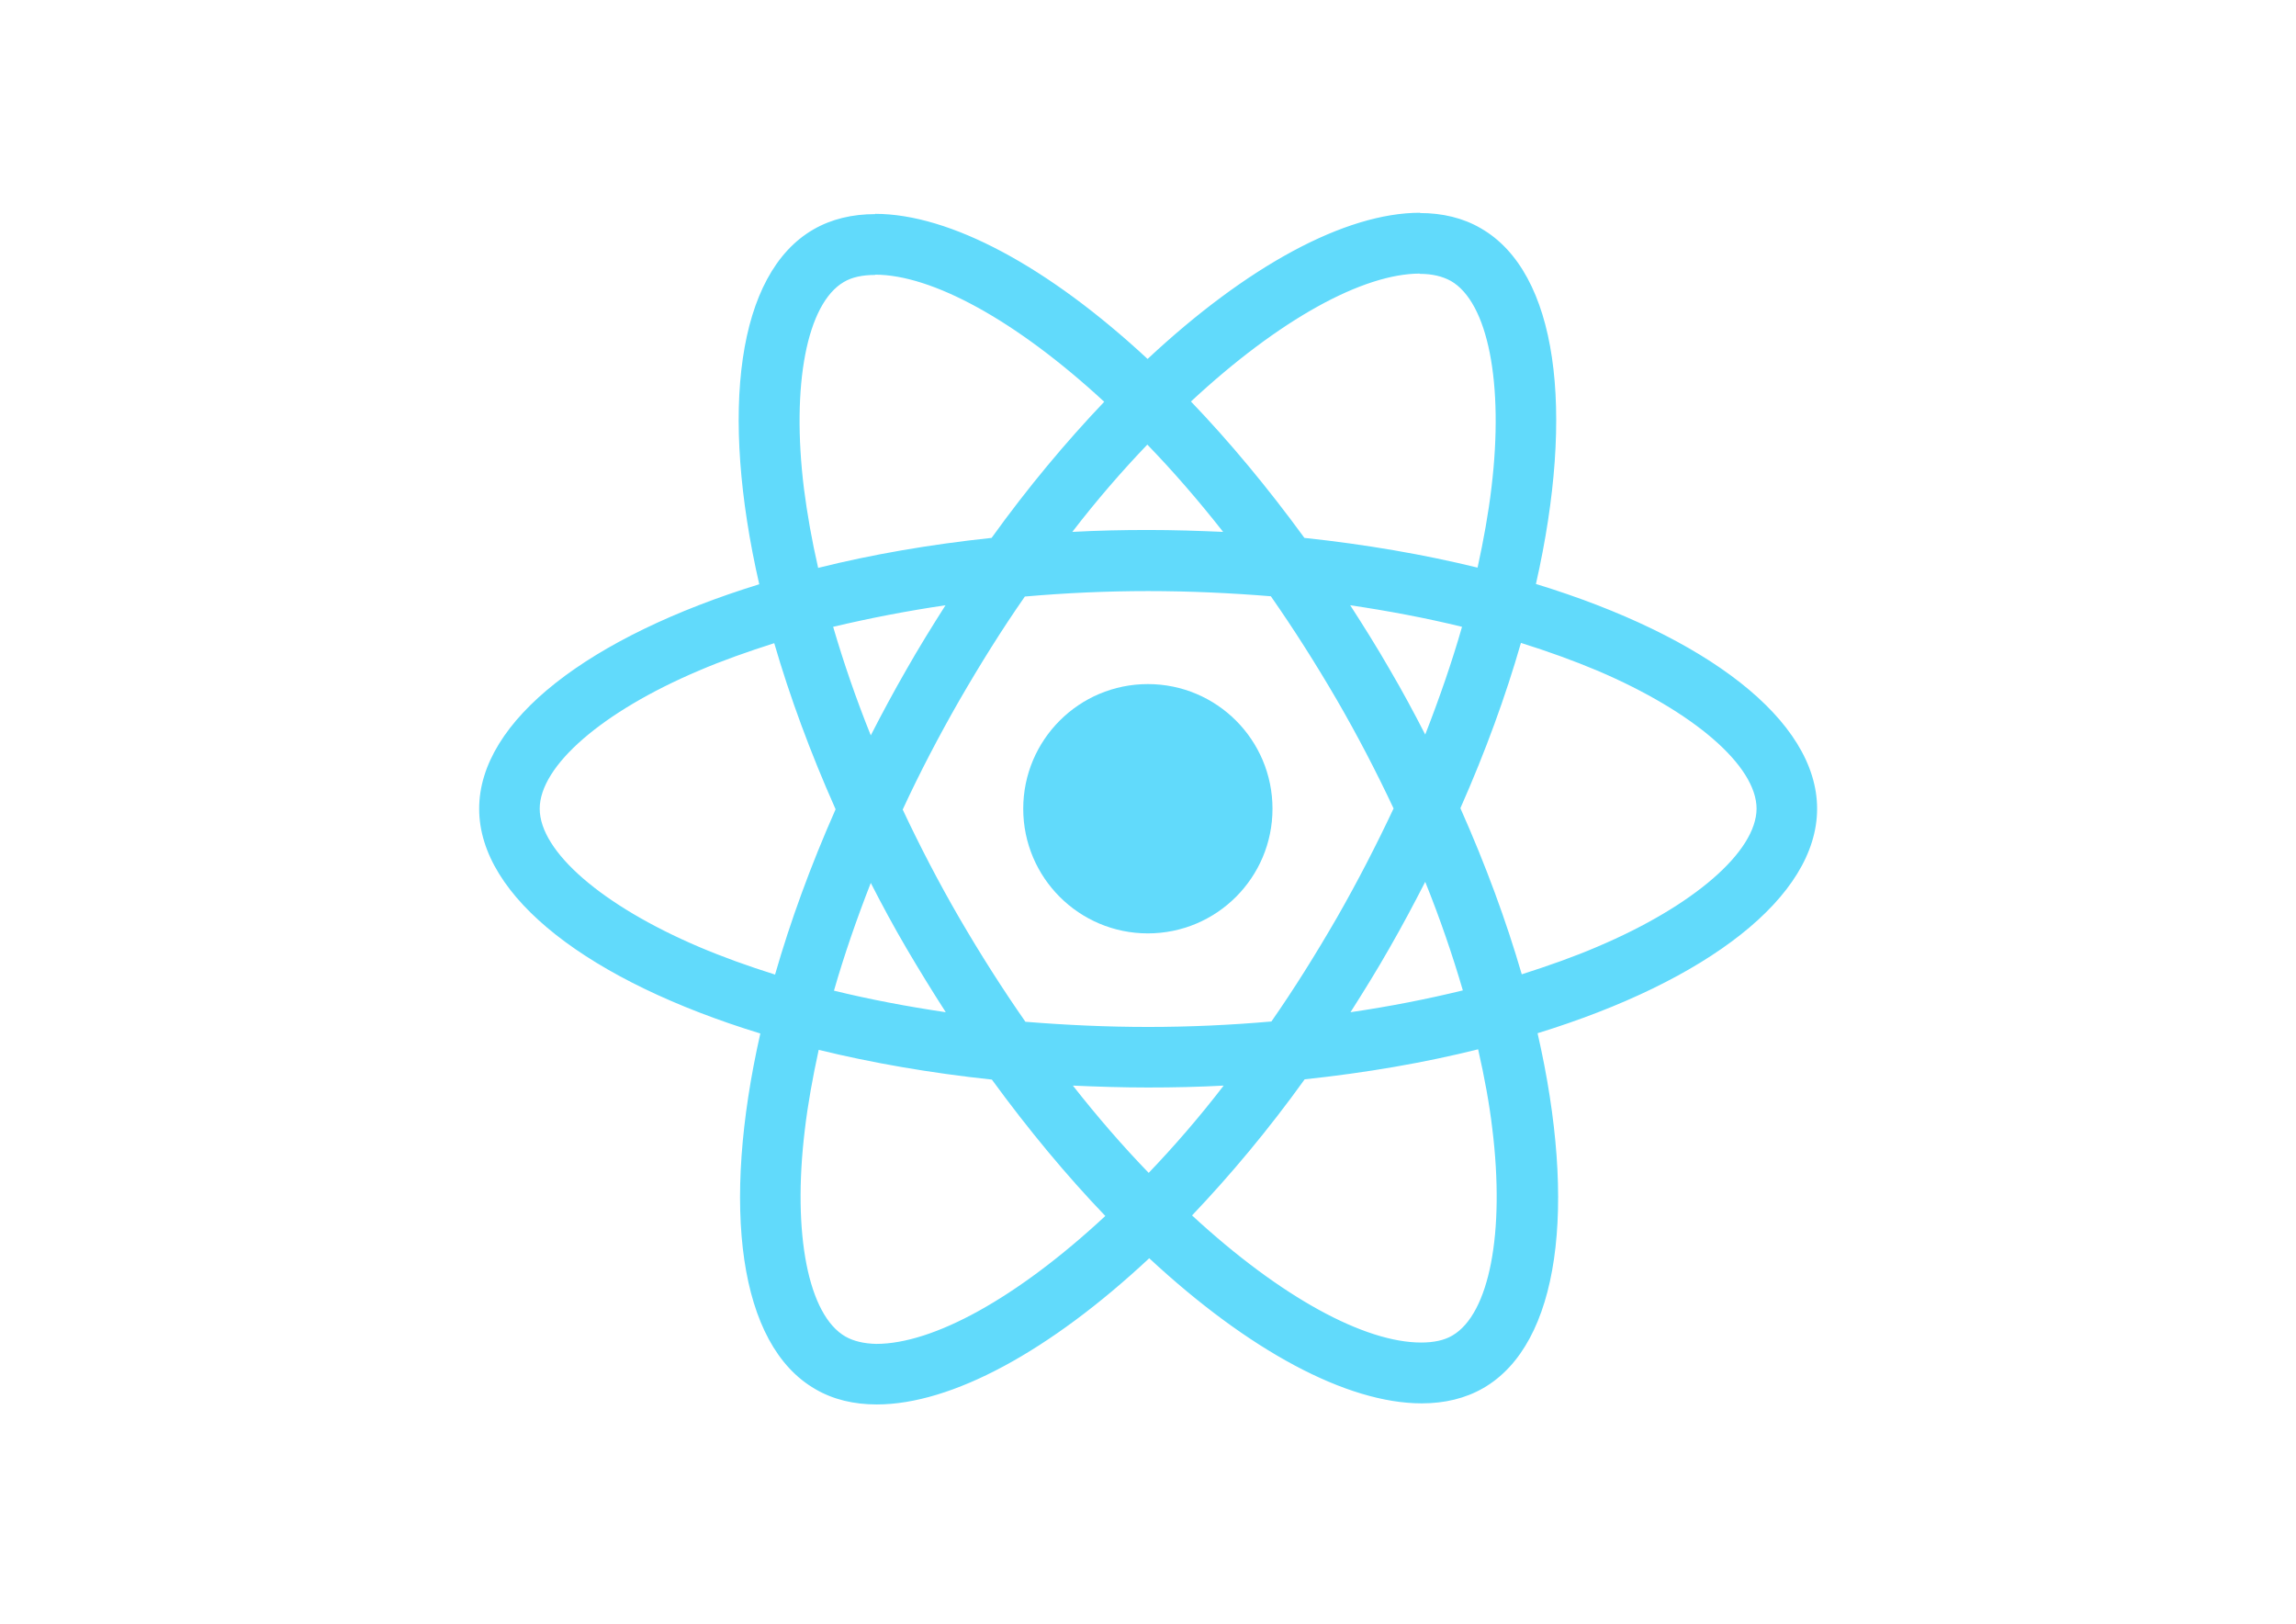
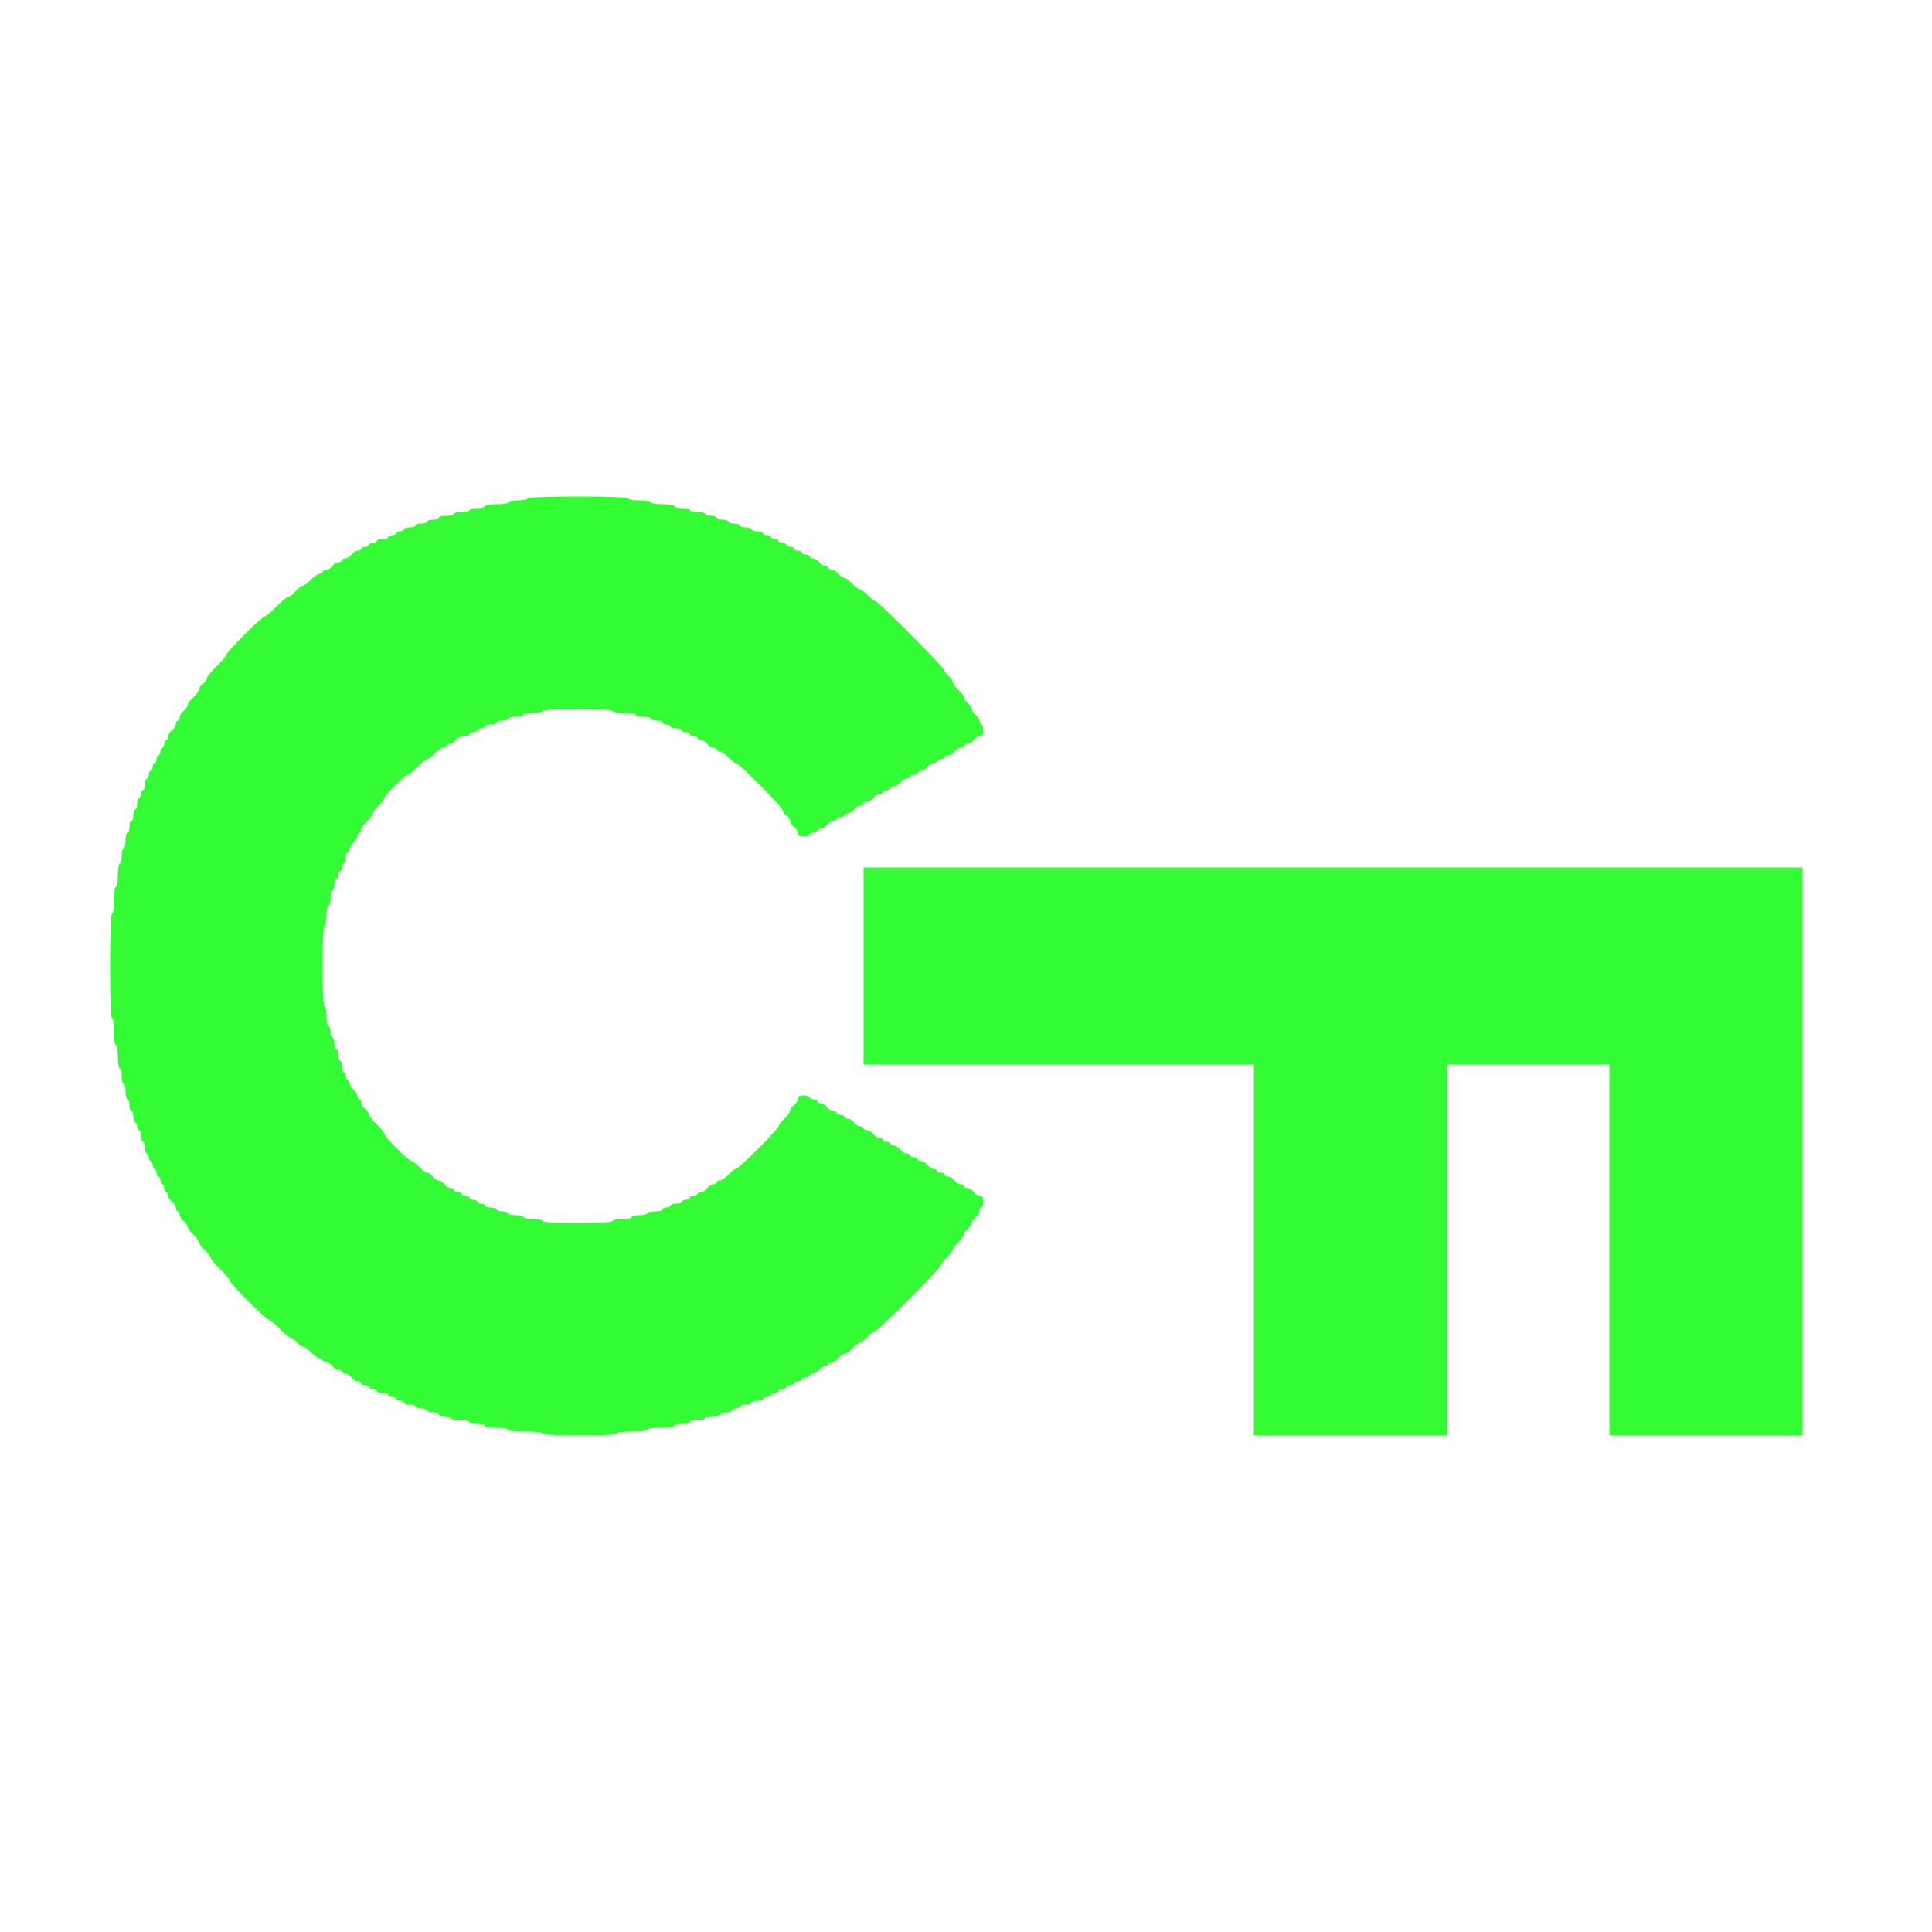
- <svg xmlns="http://www.w3.org/2000/svg" viewBox="0 0 841.9 595.3">
-   <g fill="#61DAFB">
-     <path d="M666.3 296.5c0-32.5-40.7-63.3-103.1-82.4 14.4-63.6 8-114.2-20.2-130.4-6.5-3.8-14.1-5.6-22.4-5.6v22.3c4.6 0 8.3.9 11.4 2.6 13.6 7.8 19.5 37.5 14.9 75.7-1.1 9.4-2.9 19.3-5.1 29.4-19.6-4.8-41-8.5-63.5-10.9-13.5-18.5-27.5-35.3-41.6-50 32.6-30.3 63.2-46.9 84-46.9V78c-27.5 0-63.5 19.6-99.9 53.6-36.4-33.8-72.4-53.2-99.9-53.2v22.3c20.7 0 51.4 16.5 84 46.6-14 14.7-28 31.4-41.3 49.9-22.6 2.4-44 6.1-63.6 11-2.3-10-4-19.7-5.2-29-4.7-38.2 1.1-67.9 14.6-75.8 3-1.8 6.9-2.6 11.5-2.6V78.5c-8.4 0-16 1.8-22.6 5.6-28.1 16.2-34.4 66.7-19.9 130.1-62.2 19.2-102.7 49.9-102.7 82.3 0 32.5 40.7 63.3 103.1 82.4-14.4 63.6-8 114.2 20.2 130.4 6.5 3.8 14.1 5.6 22.5 5.6 27.5 0 63.5-19.6 99.9-53.6 36.4 33.8 72.4 53.2 99.9 53.2 8.4 0 16-1.8 22.6-5.6 28.1-16.2 34.4-66.7 19.9-130.1 62-19.1 102.5-49.9 102.5-82.3zm-130.2-66.7c-3.7 12.9-8.3 26.2-13.5 39.5-4.1-8-8.4-16-13.1-24-4.6-8-9.5-15.8-14.4-23.4 14.2 2.1 27.9 4.7 41 7.9zm-45.8 106.5c-7.8 13.5-15.8 26.3-24.1 38.2-14.9 1.3-30 2-45.2 2-15.1 0-30.2-.7-45-1.9-8.3-11.9-16.4-24.6-24.2-38-7.6-13.1-14.5-26.4-20.8-39.8 6.2-13.4 13.2-26.8 20.7-39.9 7.8-13.5 15.8-26.3 24.1-38.2 14.9-1.3 30-2 45.2-2 15.1 0 30.2.7 45 1.9 8.3 11.9 16.4 24.6 24.2 38 7.6 13.1 14.5 26.4 20.8 39.8-6.3 13.4-13.2 26.8-20.7 39.9zm32.3-13c5.4 13.4 10 26.8 13.8 39.8-13.1 3.2-26.9 5.9-41.2 8 4.9-7.7 9.8-15.6 14.4-23.7 4.6-8 8.9-16.1 13-24.1zM421.2 430c-9.3-9.6-18.6-20.3-27.8-32 9 .4 18.2.7 27.5.7 9.4 0 18.7-.2 27.8-.7-9 11.7-18.3 22.4-27.5 32zm-74.4-58.9c-14.2-2.1-27.9-4.7-41-7.9 3.7-12.9 8.3-26.2 13.5-39.5 4.1 8 8.4 16 13.1 24 4.7 8 9.5 15.8 14.4 23.4zM420.7 163c9.3 9.6 18.6 20.3 27.8 32-9-.4-18.2-.7-27.5-.7-9.4 0-18.7.2-27.8.7 9-11.7 18.3-22.4 27.5-32zm-74 58.9c-4.9 7.7-9.8 15.6-14.4 23.7-4.6 8-8.9 16-13 24-5.4-13.4-10-26.8-13.8-39.8 13.1-3.1 26.9-5.8 41.2-7.9zm-90.5 125.2c-35.4-15.1-58.3-34.9-58.3-50.6 0-15.7 22.9-35.6 58.3-50.6 8.6-3.7 18-7 27.7-10.1 5.7 19.6 13.2 40 22.5 60.9-9.2 20.8-16.6 41.1-22.2 60.6-9.9-3.1-19.3-6.5-28-10.2zM310 490c-13.6-7.8-19.5-37.5-14.9-75.7 1.1-9.4 2.9-19.3 5.1-29.4 19.6 4.8 41 8.5 63.5 10.9 13.5 18.5 27.5 35.3 41.6 50-32.6 30.3-63.2 46.9-84 46.9-4.5-.1-8.3-1-11.3-2.7zm237.2-76.2c4.7 38.2-1.1 67.9-14.6 75.8-3 1.8-6.9 2.6-11.5 2.6-20.7 0-51.4-16.5-84-46.6 14-14.7 28-31.4 41.3-49.9 22.6-2.4 44-6.1 63.6-11 2.3 10.1 4.1 19.8 5.2 29.1zm38.5-66.7c-8.6 3.7-18 7-27.7 10.1-5.7-19.6-13.2-40-22.5-60.9 9.2-20.8 16.6-41.1 22.2-60.6 9.9 3.1 19.3 6.5 28.1 10.2 35.4 15.1 58.3 34.9 58.3 50.6-.1 15.7-23 35.6-58.4 50.6zM320.8 78.4z" />
-     <circle cx="420.9" cy="296.5" r="45.7" />
-     <path d="M520.5 78.1z" />
+ <svg xmlns="http://www.w3.org/2000/svg" id="svg" width="4" height="4" viewBox="0, 0, 400,400" version="1.1">
+   <g id="svgg">
+     <path id="path0" d="M109.200 103.200 C 109.200 103.420,108.300 103.600,107.200 103.600 C 106.100 103.600,105.200 103.780,105.200 104.000 C 105.200 104.222,104.133 104.400,102.800 104.400 C 101.467 104.400,100.400 104.578,100.400 104.800 C 100.400 105.020,99.680 105.200,98.800 105.200 C 97.920 105.200,97.200 105.380,97.200 105.600 C 97.200 105.820,96.480 106.000,95.600 106.000 C 94.720 106.000,94.000 106.180,94.000 106.400 C 94.000 106.620,93.280 106.800,92.400 106.800 C 91.520 106.800,90.800 106.980,90.800 107.200 C 90.800 107.420,90.260 107.600,89.600 107.600 C 88.940 107.600,88.400 107.780,88.400 108.000 C 88.400 108.220,87.860 108.400,87.200 108.400 C 86.540 108.400,86.000 108.580,86.000 108.800 C 86.000 109.020,85.460 109.200,84.800 109.200 C 84.140 109.200,83.600 109.380,83.600 109.600 C 83.600 109.820,83.240 110.000,82.800 110.000 C 82.360 110.000,82.000 110.180,82.000 110.400 C 82.000 110.620,81.640 110.800,81.200 110.800 C 80.760 110.800,80.400 110.980,80.400 111.200 C 80.400 111.420,79.860 111.600,79.200 111.600 C 78.540 111.600,78.000 111.780,78.000 112.000 C 78.000 112.220,77.640 112.400,77.200 112.400 C 76.760 112.400,76.400 112.580,76.400 112.800 C 76.400 113.020,76.040 113.200,75.600 113.200 C 75.160 113.200,74.800 113.380,74.800 113.600 C 74.800 113.820,74.480 114.000,74.088 114.000 C 73.697 114.000,73.117 114.360,72.800 114.800 C 72.483 115.240,71.903 115.600,71.512 115.600 C 71.120 115.600,70.800 115.780,70.800 116.000 C 70.800 116.220,70.480 116.400,70.088 116.400 C 69.697 116.400,69.117 116.760,68.800 117.200 C 68.483 117.640,67.903 118.000,67.512 118.000 C 67.120 118.000,66.800 118.180,66.800 118.400 C 66.800 118.620,66.512 118.800,66.160 118.800 C 65.809 118.800,65.017 119.340,64.400 120.000 C 63.783 120.660,63.063 121.200,62.800 121.200 C 62.537 121.200,61.817 121.740,61.200 122.400 C 60.583 123.060,59.870 123.600,59.614 123.600 C 59.358 123.600,58.271 124.500,57.200 125.600 C 56.129 126.700,55.058 127.600,54.821 127.600 C 54.258 127.600,46.800 135.058,46.800 135.621 C 46.800 135.858,45.900 136.929,44.800 138.000 C 43.700 139.071,42.800 140.190,42.800 140.486 C 42.800 140.781,42.440 141.283,42.000 141.600 C 41.560 141.917,41.200 142.425,41.200 142.728 C 41.200 143.031,40.660 143.783,40.000 144.400 C 39.340 145.017,38.800 145.769,38.800 146.072 C 38.800 146.375,38.440 146.883,38.000 147.200 C 37.560 147.517,37.200 148.097,37.200 148.488 C 37.200 148.880,37.020 149.200,36.800 149.200 C 36.580 149.200,36.400 149.520,36.400 149.912 C 36.400 150.303,36.040 150.883,35.600 151.200 C 35.160 151.517,34.800 152.097,34.800 152.488 C 34.800 152.880,34.620 153.200,34.400 153.200 C 34.180 153.200,34.000 153.560,34.000 154.000 C 34.000 154.440,33.820 154.800,33.600 154.800 C 33.380 154.800,33.200 155.160,33.200 155.600 C 33.200 156.040,33.020 156.400,32.800 156.400 C 32.580 156.400,32.400 156.760,32.400 157.200 C 32.400 157.640,32.220 158.000,32.000 158.000 C 31.780 158.000,31.600 158.360,31.600 158.800 C 31.600 159.240,31.420 159.600,31.200 159.600 C 30.980 159.600,30.800 159.960,30.800 160.400 C 30.800 160.840,30.620 161.200,30.400 161.200 C 30.180 161.200,30.000 161.740,30.000 162.400 C 30.000 163.060,29.820 163.600,29.600 163.600 C 29.380 163.600,29.200 163.960,29.200 164.400 C 29.200 164.840,29.020 165.200,28.800 165.200 C 28.580 165.200,28.400 165.740,28.400 166.400 C 28.400 167.060,28.220 167.600,28.000 167.600 C 27.780 167.600,27.600 168.140,27.600 168.800 C 27.600 169.460,27.420 170.000,27.200 170.000 C 26.980 170.000,26.800 170.540,26.800 171.200 C 26.800 171.860,26.620 172.400,26.400 172.400 C 26.180 172.400,26.000 173.120,26.000 174.000 C 26.000 174.880,25.820 175.600,25.600 175.600 C 25.380 175.600,25.200 176.320,25.200 177.200 C 25.200 178.080,25.020 178.800,24.800 178.800 C 24.578 178.800,24.400 179.867,24.400 181.200 C 24.400 182.533,24.222 183.600,24.000 183.600 C 23.771 183.600,23.600 184.800,23.600 186.400 C 23.600 188.000,23.429 189.200,23.200 189.200 C 22.943 189.200,22.800 193.067,22.800 200.000 C 22.800 206.933,22.943 210.800,23.200 210.800 C 23.429 210.800,23.600 212.000,23.600 213.600 C 23.600 215.200,23.771 216.400,24.000 216.400 C 24.222 216.400,24.400 217.467,24.400 218.800 C 24.400 220.133,24.578 221.200,24.800 221.200 C 25.020 221.200,25.200 221.920,25.200 222.800 C 25.200 223.680,25.380 224.400,25.600 224.400 C 25.820 224.400,26.000 225.120,26.000 226.000 C 26.000 226.880,26.180 227.600,26.400 227.600 C 26.620 227.600,26.800 228.140,26.800 228.800 C 26.800 229.460,26.980 230.000,27.200 230.000 C 27.420 230.000,27.600 230.540,27.600 231.200 C 27.600 231.860,27.780 232.400,28.000 232.400 C 28.220 232.400,28.400 232.760,28.400 233.200 C 28.400 233.640,28.580 234.000,28.800 234.000 C 29.020 234.000,29.200 234.540,29.200 235.200 C 29.200 235.860,29.380 236.400,29.600 236.400 C 29.820 236.400,30.000 236.940,30.000 237.600 C 30.000 238.260,30.180 238.800,30.400 238.800 C 30.620 238.800,30.800 239.160,30.800 239.600 C 30.800 240.040,30.980 240.400,31.200 240.400 C 31.420 240.400,31.600 240.760,31.600 241.200 C 31.600 241.640,31.780 242.000,32.000 242.000 C 32.220 242.000,32.400 242.360,32.400 242.800 C 32.400 243.240,32.580 243.600,32.800 243.600 C 33.020 243.600,33.200 243.960,33.200 244.400 C 33.200 244.840,33.380 245.200,33.600 245.200 C 33.820 245.200,34.000 245.560,34.000 246.000 C 34.000 246.440,34.180 246.800,34.400 246.800 C 34.620 246.800,34.800 247.120,34.800 247.512 C 34.800 247.903,35.160 248.483,35.600 248.800 C 36.040 249.117,36.400 249.697,36.400 250.088 C 36.400 250.480,36.580 250.800,36.800 250.800 C 37.020 250.800,37.200 251.120,37.200 251.512 C 37.200 251.903,37.560 252.483,38.000 252.800 C 38.440 253.117,38.800 253.625,38.800 253.928 C 38.800 254.231,39.340 254.983,40.000 255.600 C 40.660 256.217,41.200 256.937,41.200 257.200 C 41.200 257.463,41.740 258.183,42.400 258.800 C 43.060 259.417,43.600 260.130,43.600 260.386 C 43.600 260.642,44.500 261.729,45.600 262.800 C 46.700 263.871,47.600 264.942,47.600 265.179 C 47.600 265.742,55.058 273.200,55.621 273.200 C 55.858 273.200,56.929 274.100,58.000 275.200 C 59.071 276.300,60.190 277.200,60.486 277.200 C 60.781 277.200,61.283 277.560,61.600 278.000 C 61.917 278.440,62.425 278.800,62.728 278.800 C 63.031 278.800,63.783 279.340,64.400 280.000 C 65.017 280.660,65.809 281.200,66.160 281.200 C 66.512 281.200,66.800 281.380,66.800 281.600 C 66.800 281.820,67.120 282.000,67.512 282.000 C 67.903 282.000,68.483 282.360,68.800 282.800 C 69.117 283.240,69.697 283.600,70.088 283.600 C 70.480 283.600,70.800 283.780,70.800 284.000 C 70.800 284.220,71.120 284.400,71.512 284.400 C 71.903 284.400,72.483 284.760,72.800 285.200 C 73.117 285.640,73.697 286.000,74.088 286.000 C 74.480 286.000,74.800 286.180,74.800 286.400 C 74.800 286.620,75.160 286.800,75.600 286.800 C 76.040 286.800,76.400 286.980,76.400 287.200 C 76.400 287.420,76.760 287.600,77.200 287.600 C 77.640 287.600,78.000 287.780,78.000 288.000 C 78.000 288.220,78.540 288.400,79.200 288.400 C 79.860 288.400,80.400 288.580,80.400 288.800 C 80.400 289.020,80.760 289.200,81.200 289.200 C 81.640 289.200,82.000 289.380,82.000 289.600 C 82.000 289.820,82.360 290.000,82.800 290.000 C 83.240 290.000,83.600 290.180,83.600 290.400 C 83.600 290.620,84.140 290.800,84.800 290.800 C 85.460 290.800,86.000 290.980,86.000 291.200 C 86.000 291.420,86.540 291.600,87.200 291.600 C 87.860 291.600,88.400 291.780,88.400 292.000 C 88.400 292.220,88.940 292.400,89.600 292.400 C 90.260 292.400,90.800 292.580,90.800 292.800 C 90.800 293.020,91.340 293.200,92.000 293.200 C 92.660 293.200,93.200 293.380,93.200 293.600 C 93.200 293.820,94.100 294.000,95.200 294.000 C 96.300 294.000,97.200 294.180,97.200 294.400 C 97.200 294.620,97.920 294.800,98.800 294.800 C 99.680 294.800,100.400 294.980,100.400 295.200 C 100.400 295.422,101.467 295.600,102.800 295.600 C 104.133 295.600,105.200 295.778,105.200 296.000 C 105.200 296.237,106.667 296.400,108.800 296.400 C 110.933 296.400,112.400 296.563,112.400 296.800 C 112.400 297.053,115.200 297.200,120.000 297.200 C 124.800 297.200,127.600 297.053,127.600 296.800 C 127.600 296.567,128.933 296.400,130.800 296.400 C 132.667 296.400,134.000 296.233,134.000 296.000 C 134.000 295.771,135.200 295.600,136.800 295.600 C 138.400 295.600,139.600 295.429,139.600 295.200 C 139.600 294.980,140.320 294.800,141.200 294.800 C 142.080 294.800,142.800 294.620,142.800 294.400 C 142.800 294.180,143.520 294.000,144.400 294.000 C 145.280 294.000,146.000 293.820,146.000 293.600 C 146.000 293.380,146.720 293.200,147.600 293.200 C 148.480 293.200,149.200 293.020,149.200 292.800 C 149.200 292.580,149.740 292.400,150.400 292.400 C 151.060 292.400,151.600 292.220,151.600 292.000 C 151.600 291.780,151.960 291.600,152.400 291.600 C 152.840 291.600,153.200 291.420,153.200 291.200 C 153.200 290.980,153.740 290.800,154.400 290.800 C 155.060 290.800,155.600 290.620,155.600 290.400 C 155.600 290.180,156.140 290.000,156.800 290.000 C 157.460 290.000,158.000 289.820,158.000 289.600 C 158.000 289.380,158.360 289.200,158.800 289.200 C 159.240 289.200,159.600 289.020,159.600 288.800 C 159.600 288.580,159.960 288.400,160.400 288.400 C 160.840 288.400,161.200 288.220,161.200 288.000 C 161.200 287.780,161.560 287.600,162.000 287.600 C 162.440 287.600,162.800 287.420,162.800 287.200 C 162.800 286.980,163.160 286.800,163.600 286.800 C 164.040 286.800,164.400 286.620,164.400 286.400 C 164.400 286.180,164.760 286.000,165.200 286.000 C 165.640 286.000,166.000 285.820,166.000 285.600 C 166.000 285.380,166.360 285.200,166.800 285.200 C 167.240 285.200,167.600 285.020,167.600 284.800 C 167.600 284.580,167.920 284.400,168.312 284.400 C 168.703 284.400,169.283 284.040,169.600 283.600 C 169.917 283.160,170.497 282.800,170.888 282.800 C 171.280 282.800,171.600 282.620,171.600 282.400 C 171.600 282.180,171.920 282.000,172.312 282.000 C 172.703 282.000,173.283 281.640,173.600 281.200 C 173.917 280.760,174.425 280.400,174.728 280.400 C 175.031 280.400,175.783 279.860,176.400 279.200 C 177.017 278.540,177.737 278.000,178.000 278.000 C 178.263 278.000,178.983 277.460,179.600 276.800 C 180.217 276.140,180.920 275.600,181.163 275.600 C 181.741 275.600,194.800 262.541,194.800 261.963 C 194.800 261.720,195.340 261.017,196.000 260.400 C 196.660 259.783,197.200 259.063,197.200 258.800 C 197.200 258.537,197.740 257.817,198.400 257.200 C 199.060 256.583,199.600 255.831,199.600 255.528 C 199.600 255.225,199.960 254.717,200.400 254.400 C 200.840 254.083,201.200 253.543,201.200 253.200 C 201.200 252.857,201.560 252.317,202.000 252.000 C 202.440 251.683,202.800 251.103,202.800 250.712 C 202.800 250.320,202.980 250.000,203.200 250.000 C 203.420 250.000,203.600 249.460,203.600 248.800 C 203.600 247.916,203.412 247.600,202.888 247.600 C 202.497 247.600,201.917 247.240,201.600 246.800 C 201.283 246.360,200.703 246.000,200.312 246.000 C 199.920 246.000,199.600 245.820,199.600 245.600 C 199.600 245.380,199.280 245.200,198.888 245.200 C 198.497 245.200,197.917 244.840,197.600 244.400 C 197.283 243.960,196.703 243.600,196.312 243.600 C 195.920 243.600,195.600 243.420,195.600 243.200 C 195.600 242.980,195.240 242.800,194.800 242.800 C 194.360 242.800,194.000 242.620,194.000 242.400 C 194.000 242.180,193.680 242.000,193.288 242.000 C 192.897 242.000,192.317 241.640,192.000 241.200 C 191.683 240.760,191.103 240.400,190.712 240.400 C 190.320 240.400,190.000 240.220,190.000 240.000 C 190.000 239.780,189.640 239.600,189.200 239.600 C 188.760 239.600,188.400 239.420,188.400 239.200 C 188.400 238.980,188.080 238.800,187.688 238.800 C 187.297 238.800,186.717 238.440,186.400 238.000 C 186.083 237.560,185.503 237.200,185.112 237.200 C 184.720 237.200,184.400 237.020,184.400 236.800 C 184.400 236.580,184.040 236.400,183.600 236.400 C 183.160 236.400,182.800 236.220,182.800 236.000 C 182.800 235.780,182.480 235.600,182.088 235.600 C 181.697 235.600,181.117 235.240,180.800 234.800 C 180.483 234.360,179.903 234.000,179.512 234.000 C 179.120 234.000,178.800 233.820,178.800 233.600 C 178.800 233.380,178.480 233.200,178.088 233.200 C 177.697 233.200,177.117 232.840,176.800 232.400 C 176.483 231.960,175.903 231.600,175.512 231.600 C 175.120 231.600,174.800 231.420,174.800 231.200 C 174.800 230.980,174.440 230.800,174.000 230.800 C 173.560 230.800,173.200 230.620,173.200 230.400 C 173.200 230.180,172.880 230.000,172.488 230.000 C 172.097 230.000,171.517 229.640,171.200 229.200 C 170.883 228.760,170.303 228.400,169.912 228.400 C 169.520 228.400,169.200 228.220,169.200 228.000 C 169.200 227.780,168.840 227.600,168.400 227.600 C 167.960 227.600,167.600 227.420,167.600 227.200 C 167.600 226.980,167.060 226.800,166.400 226.800 C 165.516 226.800,165.200 226.988,165.200 227.512 C 165.200 227.903,164.840 228.483,164.400 228.800 C 163.960 229.117,163.600 229.625,163.600 229.928 C 163.600 230.231,163.060 230.983,162.400 231.600 C 161.740 232.217,161.200 232.921,161.200 233.165 C 161.200 233.745,152.945 242.000,152.365 242.000 C 152.121 242.000,151.417 242.540,150.800 243.200 C 150.183 243.860,149.391 244.400,149.040 244.400 C 148.688 244.400,148.400 244.580,148.400 244.800 C 148.400 245.020,148.080 245.200,147.688 245.200 C 147.297 245.200,146.717 245.560,146.400 246.000 C 146.083 246.440,145.503 246.800,145.112 246.800 C 144.720 246.800,144.400 246.980,144.400 247.200 C 144.400 247.420,144.040 247.600,143.600 247.600 C 143.160 247.600,142.800 247.780,142.800 248.000 C 142.800 248.220,142.440 248.400,142.000 248.400 C 141.560 248.400,141.200 248.580,141.200 248.800 C 141.200 249.020,140.660 249.200,140.000 249.200 C 139.340 249.200,138.800 249.380,138.800 249.600 C 138.800 249.820,138.440 250.000,138.000 250.000 C 137.560 250.000,137.200 250.180,137.200 250.400 C 137.200 250.620,136.480 250.800,135.600 250.800 C 134.720 250.800,134.000 250.980,134.000 251.200 C 134.000 251.420,133.280 251.600,132.400 251.600 C 131.520 251.600,130.800 251.780,130.800 252.000 C 130.800 252.220,129.900 252.400,128.800 252.400 C 127.700 252.400,126.800 252.580,126.800 252.800 C 126.800 253.052,124.133 253.200,119.600 253.200 C 115.067 253.200,112.400 253.052,112.400 252.800 C 112.400 252.580,111.500 252.400,110.400 252.400 C 109.300 252.400,108.400 252.220,108.400 252.000 C 108.400 251.780,107.680 251.600,106.800 251.600 C 105.920 251.600,105.200 251.420,105.200 251.200 C 105.200 250.980,104.660 250.800,104.000 250.800 C 103.340 250.800,102.800 250.620,102.800 250.400 C 102.800 250.180,102.260 250.000,101.600 250.000 C 100.940 250.000,100.400 249.820,100.400 249.600 C 100.400 249.380,100.040 249.200,99.600 249.200 C 99.160 249.200,98.800 249.020,98.800 248.800 C 98.800 248.580,98.440 248.400,98.000 248.400 C 97.560 248.400,97.200 248.220,97.200 248.000 C 97.200 247.780,96.840 247.600,96.400 247.600 C 95.960 247.600,95.600 247.420,95.600 247.200 C 95.600 246.980,95.240 246.800,94.800 246.800 C 94.360 246.800,94.000 246.620,94.000 246.400 C 94.000 246.180,93.680 246.000,93.288 246.000 C 92.897 246.000,92.317 245.640,92.000 245.200 C 91.683 244.760,91.143 244.400,90.800 244.400 C 90.457 244.400,89.917 244.040,89.600 243.600 C 89.283 243.160,88.775 242.800,88.472 242.800 C 88.169 242.800,87.417 242.260,86.800 241.600 C 86.183 240.940,85.478 240.400,85.232 240.400 C 84.654 240.400,79.600 235.353,79.600 234.776 C 79.600 234.535,78.880 233.646,78.000 232.800 C 77.120 231.954,76.400 231.018,76.400 230.720 C 76.400 230.421,76.040 229.917,75.600 229.600 C 75.160 229.283,74.800 228.703,74.800 228.312 C 74.800 227.920,74.620 227.600,74.400 227.600 C 74.180 227.600,74.000 227.280,74.000 226.888 C 74.000 226.497,73.640 225.917,73.200 225.600 C 72.760 225.283,72.400 224.703,72.400 224.312 C 72.400 223.920,72.220 223.600,72.000 223.600 C 71.780 223.600,71.600 223.240,71.600 222.800 C 71.600 222.360,71.420 222.000,71.200 222.000 C 70.980 222.000,70.800 221.460,70.800 220.800 C 70.800 220.140,70.620 219.600,70.400 219.600 C 70.180 219.600,70.000 219.060,70.000 218.400 C 70.000 217.740,69.820 217.200,69.600 217.200 C 69.380 217.200,69.200 216.660,69.200 216.000 C 69.200 215.340,69.020 214.800,68.800 214.800 C 68.580 214.800,68.400 214.260,68.400 213.600 C 68.400 212.940,68.220 212.400,68.000 212.400 C 67.780 212.400,67.600 211.500,67.600 210.400 C 67.600 209.300,67.420 208.400,67.200 208.400 C 66.946 208.400,66.800 205.333,66.800 200.000 C 66.800 194.667,66.946 191.600,67.200 191.600 C 67.420 191.600,67.600 190.700,67.600 189.600 C 67.600 188.500,67.780 187.600,68.000 187.600 C 68.220 187.600,68.400 186.880,68.400 186.000 C 68.400 185.120,68.580 184.400,68.800 184.400 C 69.020 184.400,69.200 183.860,69.200 183.200 C 69.200 182.540,69.380 182.000,69.600 182.000 C 69.820 182.000,70.000 181.640,70.000 181.200 C 70.000 180.760,70.180 180.400,70.400 180.400 C 70.620 180.400,70.800 180.040,70.800 179.600 C 70.800 179.160,70.980 178.800,71.200 178.800 C 71.420 178.800,71.600 178.260,71.600 177.600 C 71.600 176.940,71.780 176.400,72.000 176.400 C 72.220 176.400,72.400 176.080,72.400 175.688 C 72.400 175.297,72.760 174.717,73.200 174.400 C 73.640 174.083,74.000 173.503,74.000 173.112 C 74.000 172.720,74.180 172.400,74.400 172.400 C 74.620 172.400,74.800 172.112,74.800 171.760 C 74.800 171.409,75.340 170.617,76.000 170.000 C 76.660 169.383,77.200 168.663,77.200 168.400 C 77.200 168.137,77.740 167.417,78.400 166.800 C 79.060 166.183,79.600 165.477,79.600 165.231 C 79.600 164.652,83.844 160.400,84.423 160.400 C 84.665 160.400,85.554 159.680,86.400 158.800 C 87.246 157.920,88.149 157.200,88.408 157.200 C 88.667 157.200,89.383 156.660,90.000 156.000 C 90.617 155.340,91.409 154.800,91.760 154.800 C 92.112 154.800,92.400 154.620,92.400 154.400 C 92.400 154.180,92.720 154.000,93.112 154.000 C 93.503 154.000,94.083 153.640,94.400 153.200 C 94.739 152.730,95.435 152.400,96.088 152.400 C 96.700 152.400,97.200 152.220,97.200 152.000 C 97.200 151.780,97.560 151.600,98.000 151.600 C 98.440 151.600,98.800 151.420,98.800 151.200 C 98.800 150.980,99.160 150.800,99.600 150.800 C 100.040 150.800,100.400 150.620,100.400 150.400 C 100.400 150.180,100.940 150.000,101.600 150.000 C 102.260 150.000,102.800 149.820,102.800 149.600 C 102.800 149.380,103.340 149.200,104.000 149.200 C 104.660 149.200,105.200 149.020,105.200 148.800 C 105.200 148.580,105.920 148.400,106.800 148.400 C 107.680 148.400,108.400 148.220,108.400 148.000 C 108.400 147.780,109.300 147.600,110.400 147.600 C 111.500 147.600,112.400 147.420,112.400 147.200 C 112.400 146.948,115.067 146.800,119.600 146.800 C 124.133 146.800,126.800 146.948,126.800 147.200 C 126.800 147.422,127.867 147.600,129.200 147.600 C 130.533 147.600,131.600 147.778,131.600 148.000 C 131.600 148.220,132.320 148.400,133.200 148.400 C 134.080 148.400,134.800 148.580,134.800 148.800 C 134.800 149.020,135.340 149.200,136.000 149.200 C 136.660 149.200,137.200 149.380,137.200 149.600 C 137.200 149.820,137.560 150.000,138.000 150.000 C 138.440 150.000,138.800 150.180,138.800 150.400 C 138.800 150.620,139.340 150.800,140.000 150.800 C 140.660 150.800,141.200 150.980,141.200 151.200 C 141.200 151.420,141.560 151.600,142.000 151.600 C 142.440 151.600,142.800 151.780,142.800 152.000 C 142.800 152.220,143.160 152.400,143.600 152.400 C 144.040 152.400,144.400 152.580,144.400 152.800 C 144.400 153.020,144.720 153.200,145.112 153.200 C 145.503 153.200,146.083 153.560,146.400 154.000 C 146.717 154.440,147.297 154.800,147.688 154.800 C 148.080 154.800,148.400 154.980,148.400 155.200 C 148.400 155.420,148.688 155.600,149.040 155.600 C 149.391 155.600,150.183 156.140,150.800 156.800 C 151.417 157.460,152.121 158.000,152.365 158.000 C 152.989 158.000,162.000 167.079,162.000 167.707 C 162.000 167.991,162.360 168.483,162.800 168.800 C 163.240 169.117,163.600 169.657,163.600 170.000 C 163.600 170.343,163.960 170.883,164.400 171.200 C 164.840 171.517,165.200 172.097,165.200 172.488 C 165.200 173.012,165.516 173.200,166.400 173.200 C 167.060 173.200,167.600 173.020,167.600 172.800 C 167.600 172.580,167.960 172.400,168.400 172.400 C 168.840 172.400,169.200 172.220,169.200 172.000 C 169.200 171.780,169.520 171.600,169.912 171.600 C 170.303 171.600,170.883 171.240,171.200 170.800 C 171.517 170.360,172.097 170.000,172.488 170.000 C 172.880 170.000,173.200 169.820,173.200 169.600 C 173.200 169.380,173.560 169.200,174.000 169.200 C 174.440 169.200,174.800 169.020,174.800 168.800 C 174.800 168.580,175.120 168.400,175.512 168.400 C 175.903 168.400,176.483 168.040,176.800 167.600 C 177.117 167.160,177.697 166.800,178.088 166.800 C 178.480 166.800,178.800 166.620,178.800 166.400 C 178.800 166.180,179.120 166.000,179.512 166.000 C 179.903 166.000,180.483 165.640,180.800 165.200 C 181.117 164.760,181.697 164.400,182.088 164.400 C 182.480 164.400,182.800 164.220,182.800 164.000 C 182.800 163.780,183.160 163.600,183.600 163.600 C 184.040 163.600,184.400 163.420,184.400 163.200 C 184.400 162.980,184.720 162.800,185.112 162.800 C 185.503 162.800,186.083 162.440,186.400 162.000 C 186.717 161.560,187.297 161.200,187.688 161.200 C 188.080 161.200,188.400 161.020,188.400 160.800 C 188.400 160.580,188.760 160.400,189.200 160.400 C 189.640 160.400,190.000 160.220,190.000 160.000 C 190.000 159.780,190.320 159.600,190.712 159.600 C 191.103 159.600,191.683 159.240,192.000 158.800 C 192.317 158.360,192.897 158.000,193.288 158.000 C 193.680 158.000,194.000 157.820,194.000 157.600 C 194.000 157.380,194.360 157.200,194.800 157.200 C 195.240 157.200,195.600 157.020,195.600 156.800 C 195.600 156.580,195.920 156.400,196.312 156.400 C 196.703 156.400,197.283 156.040,197.600 155.600 C 197.917 155.160,198.497 154.800,198.888 154.800 C 199.280 154.800,199.600 154.620,199.600 154.400 C 199.600 154.180,199.920 154.000,200.312 154.000 C 200.703 154.000,201.283 153.640,201.600 153.200 C 201.917 152.760,202.497 152.400,202.888 152.400 C 203.412 152.400,203.600 152.084,203.600 151.200 C 203.600 150.540,203.420 150.000,203.200 150.000 C 202.980 150.000,202.800 149.680,202.800 149.288 C 202.800 148.897,202.440 148.317,202.000 148.000 C 201.560 147.683,201.200 147.143,201.200 146.800 C 201.200 146.457,200.840 145.917,200.400 145.600 C 199.960 145.283,199.600 144.775,199.600 144.472 C 199.600 144.169,199.060 143.417,198.400 142.800 C 197.740 142.183,197.200 141.431,197.200 141.128 C 197.200 140.825,196.840 140.317,196.400 140.000 C 195.960 139.683,195.600 139.192,195.600 138.909 C 195.600 138.283,181.787 124.400,181.163 124.400 C 180.920 124.400,180.217 123.860,179.600 123.200 C 178.983 122.540,178.263 122.000,178.000 122.000 C 177.737 122.000,177.017 121.460,176.400 120.800 C 175.783 120.140,175.031 119.600,174.728 119.600 C 174.425 119.600,173.917 119.240,173.600 118.800 C 173.283 118.360,172.703 118.000,172.312 118.000 C 171.920 118.000,171.600 117.820,171.600 117.600 C 171.600 117.380,171.280 117.200,170.888 117.200 C 170.497 117.200,169.917 116.840,169.600 116.400 C 169.283 115.960,168.703 115.600,168.312 115.600 C 167.920 115.600,167.600 115.420,167.600 115.200 C 167.600 114.980,167.240 114.800,166.800 114.800 C 166.360 114.800,166.000 114.620,166.000 114.400 C 166.000 114.180,165.640 114.000,165.200 114.000 C 164.760 114.000,164.400 113.820,164.400 113.600 C 164.400 113.380,164.040 113.200,163.600 113.200 C 163.160 113.200,162.800 113.020,162.800 112.800 C 162.800 112.580,162.440 112.400,162.000 112.400 C 161.560 112.400,161.200 112.220,161.200 112.000 C 161.200 111.780,160.840 111.600,160.400 111.600 C 159.960 111.600,159.600 111.420,159.600 111.200 C 159.600 110.980,159.240 110.800,158.800 110.800 C 158.360 110.800,158.000 110.620,158.000 110.400 C 158.000 110.180,157.460 110.000,156.800 110.000 C 156.140 110.000,155.600 109.820,155.600 109.600 C 155.600 109.380,155.060 109.200,154.400 109.200 C 153.740 109.200,153.200 109.020,153.200 108.800 C 153.200 108.580,152.660 108.400,152.000 108.400 C 151.340 108.400,150.800 108.220,150.800 108.000 C 150.800 107.780,150.260 107.600,149.600 107.600 C 148.940 107.600,148.400 107.420,148.400 107.200 C 148.400 106.980,147.860 106.800,147.200 106.800 C 146.540 106.800,146.000 106.620,146.000 106.400 C 146.000 106.180,145.280 106.000,144.400 106.000 C 143.520 106.000,142.800 105.820,142.800 105.600 C 142.800 105.380,142.080 105.200,141.200 105.200 C 140.320 105.200,139.600 105.020,139.600 104.800 C 139.600 104.578,138.533 104.400,137.200 104.400 C 135.867 104.400,134.800 104.222,134.800 104.000 C 134.800 103.778,133.733 103.600,132.400 103.600 C 131.067 103.600,130.000 103.422,130.000 103.200 C 130.000 102.944,126.267 102.800,119.600 102.800 C 112.933 102.800,109.200 102.944,109.200 103.200 M178.800 200.000 L 178.800 220.400 219.200 220.400 L 259.600 220.400 259.600 258.800 L 259.600 297.200 279.600 297.200 L 299.600 297.200 299.600 258.800 L 299.600 220.400 316.400 220.400 L 333.200 220.400 333.200 258.800 L 333.200 297.200 353.200 297.200 L 373.200 297.200 373.200 238.400 L 373.200 179.600 276.000 179.600 L 178.800 179.600 178.800 200.000 " stroke="none" fill="#34fc34" fill-rule="evenodd" />
+     <path id="path1" d="" stroke="none" fill="#000000" fill-rule="evenodd" />
  </g>
</svg>
